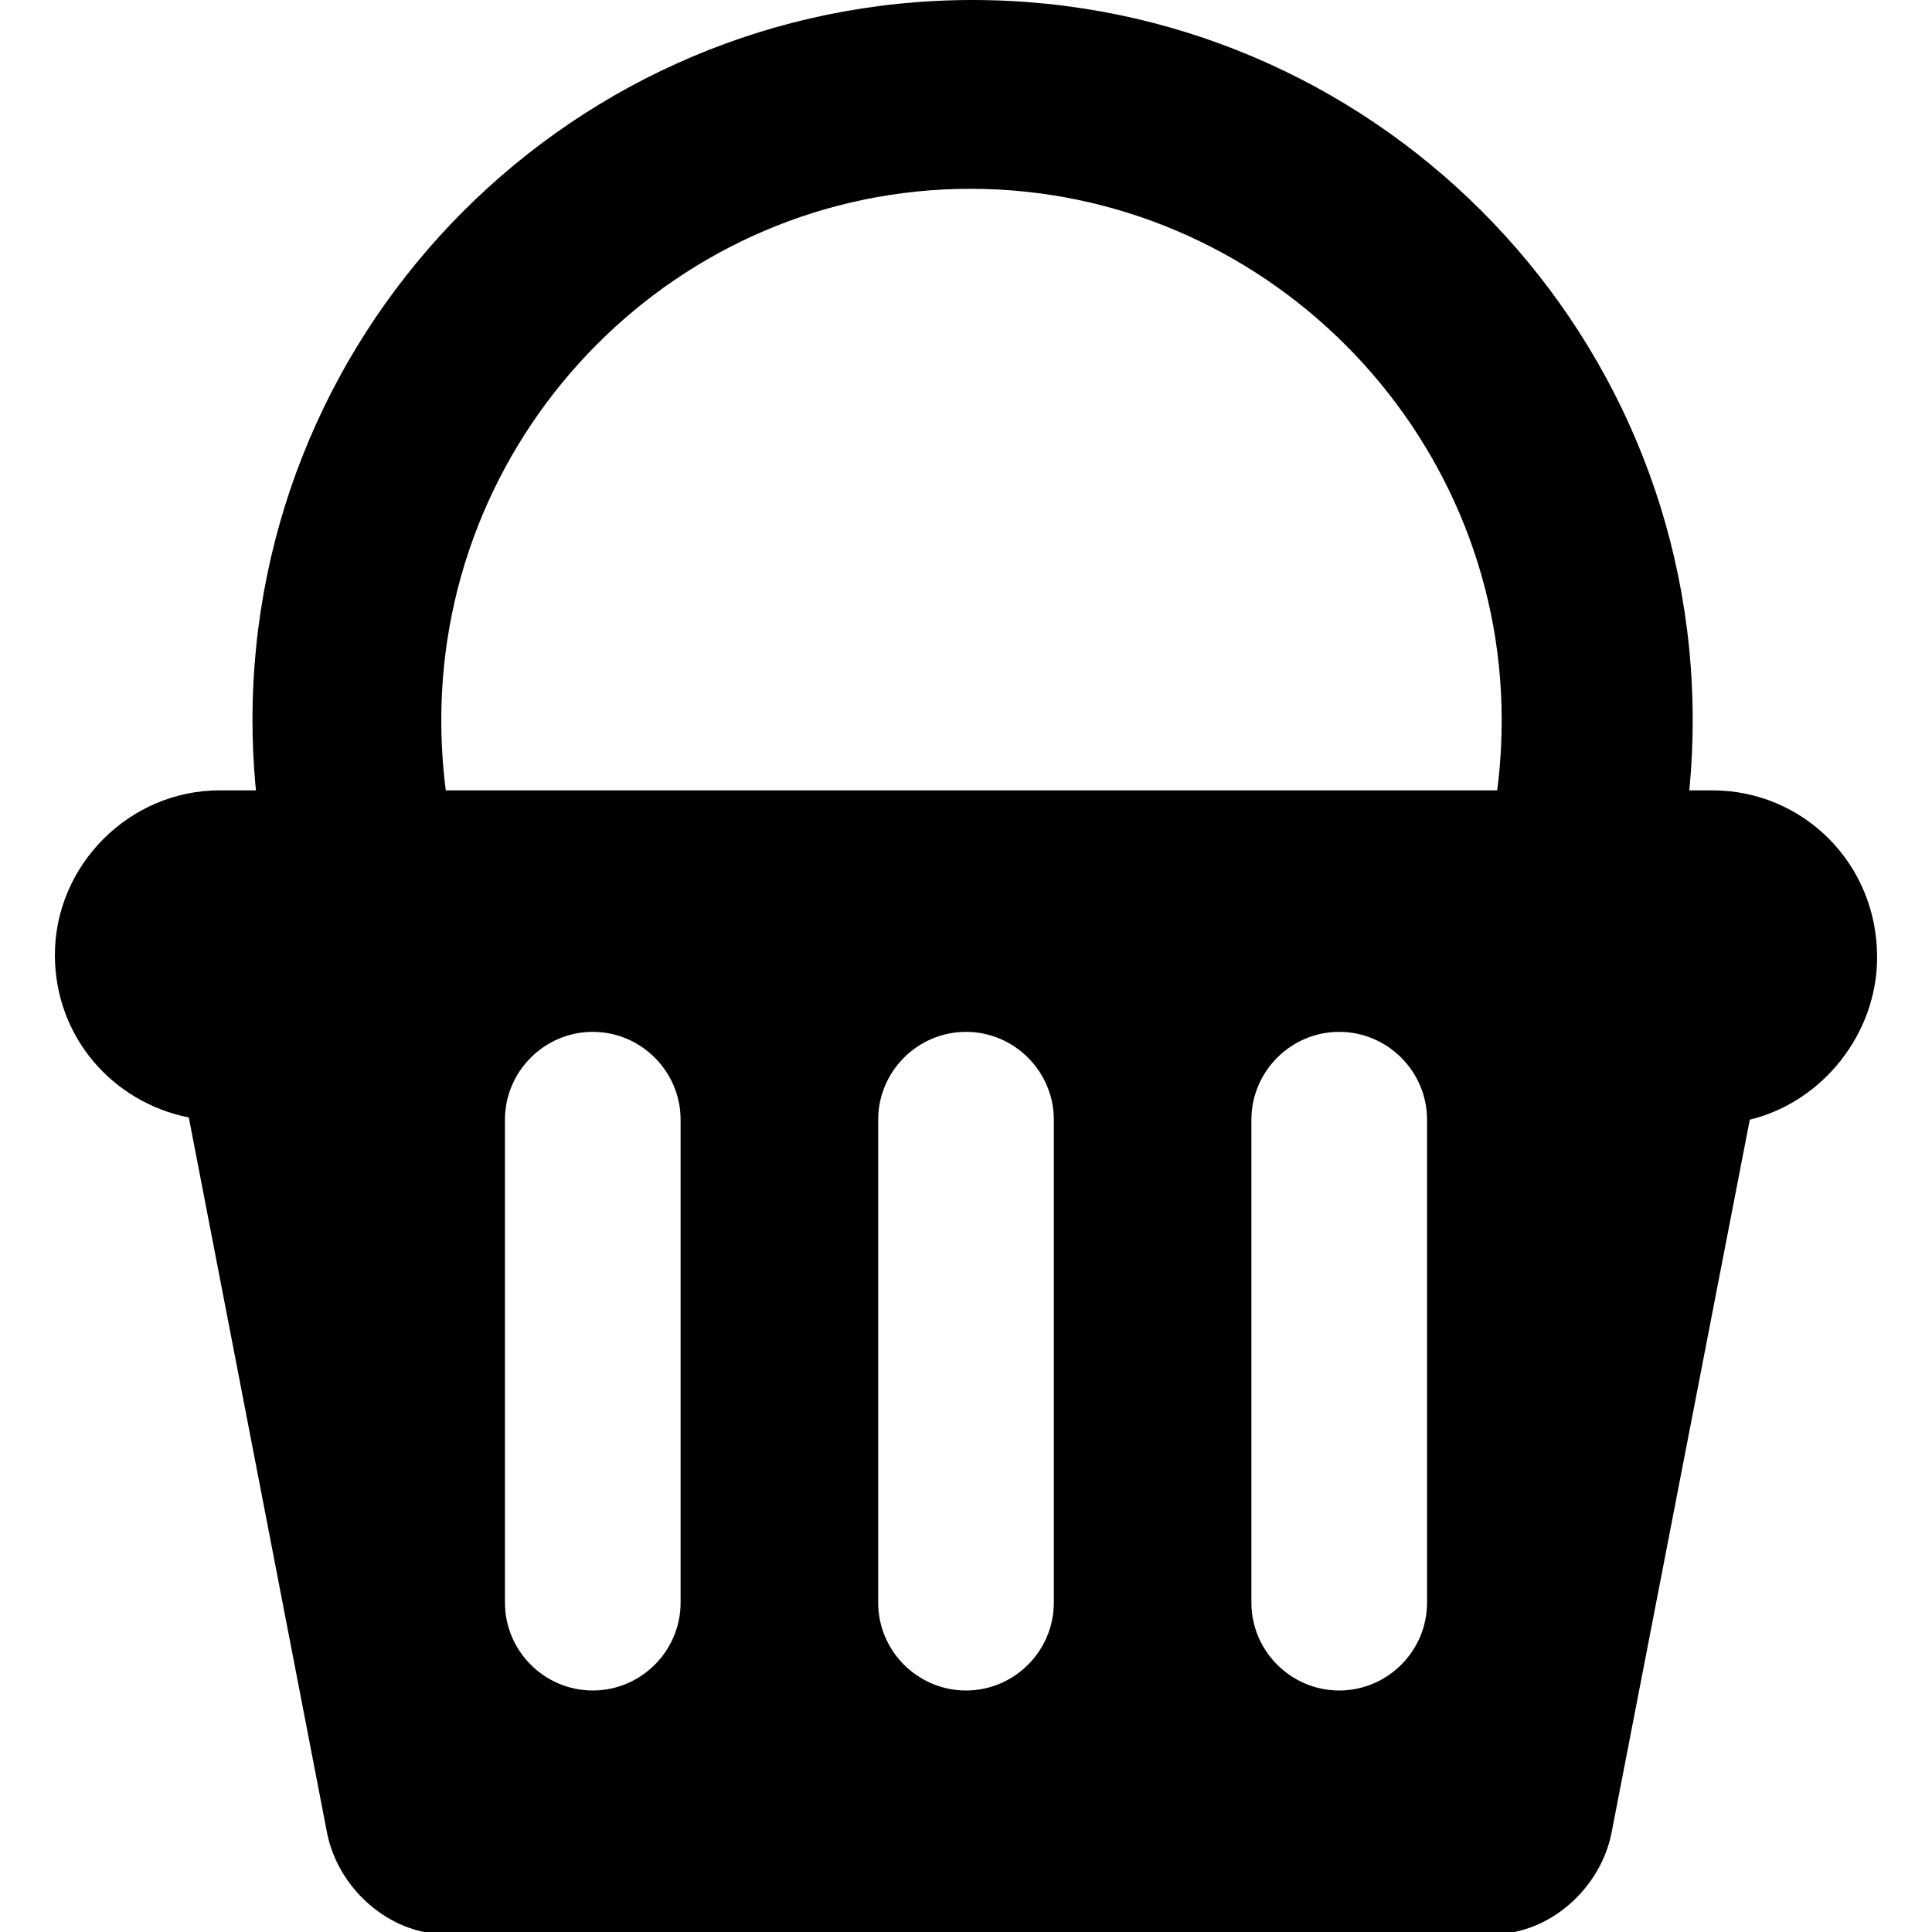
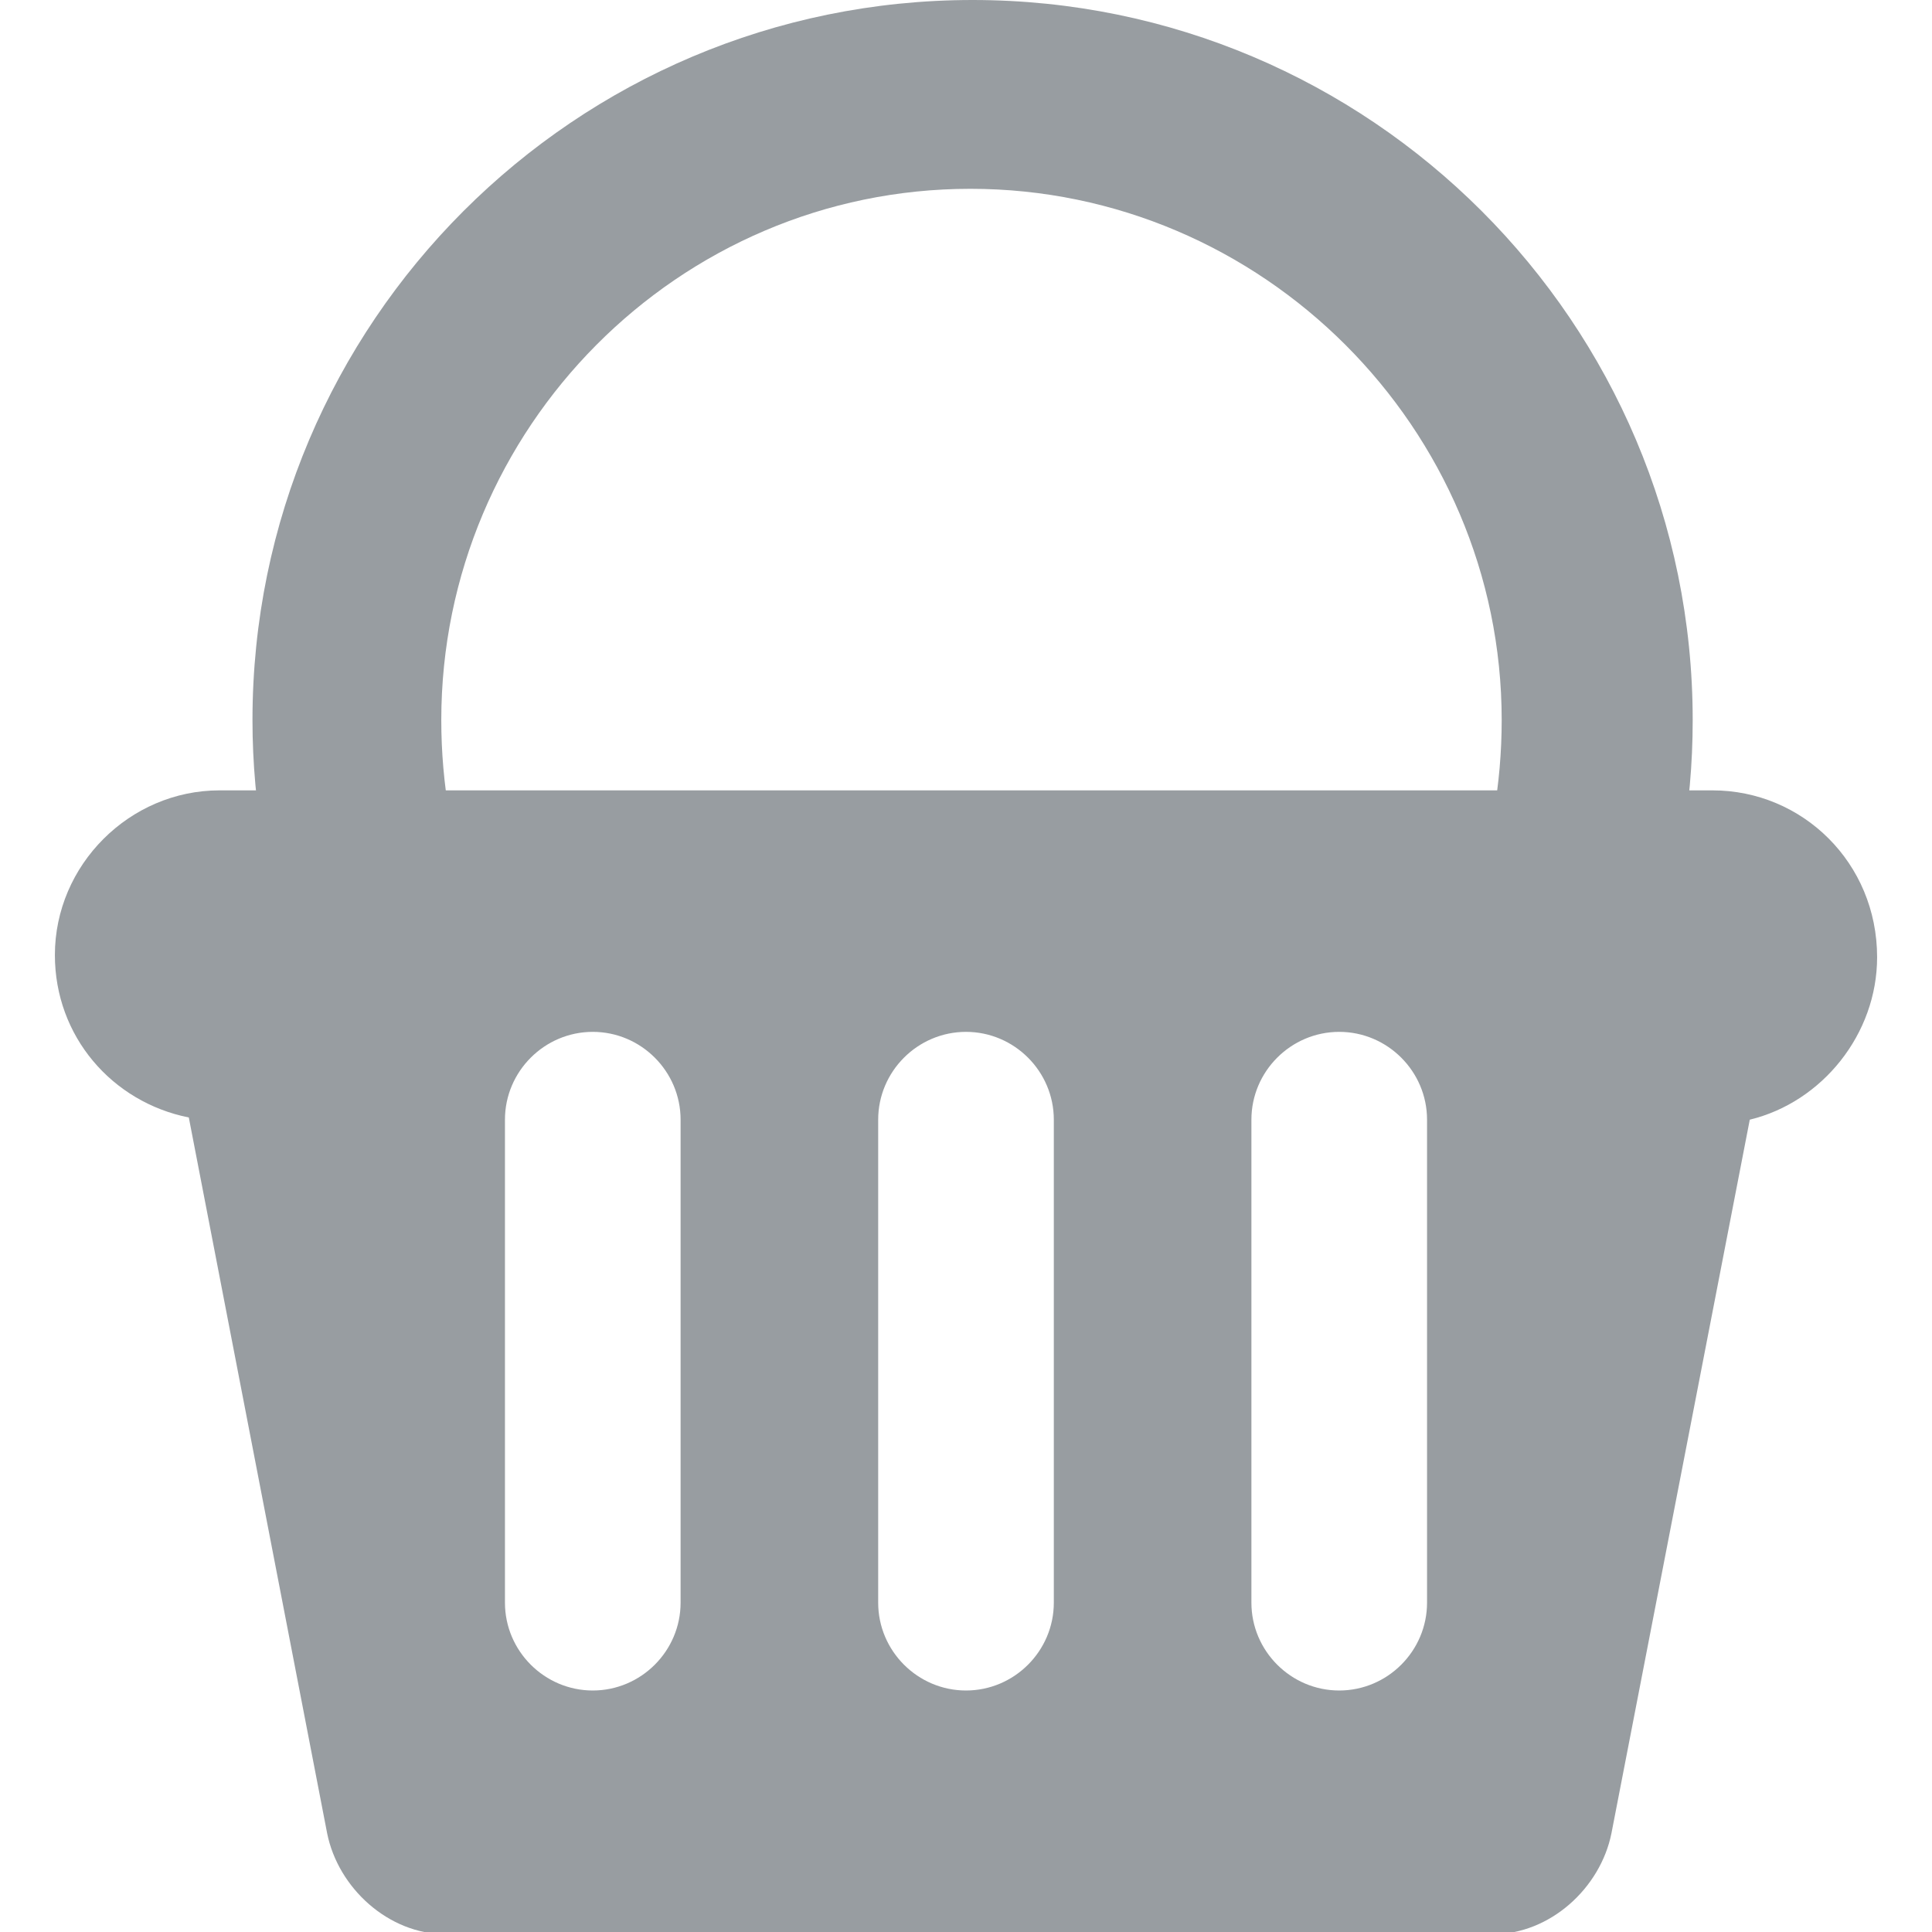
<svg xmlns="http://www.w3.org/2000/svg" version="1.1" id="Layer_1" x="0px" y="0px" viewBox="0 0 88 88" enable-background="new 0 0 88 88" xml:space="preserve">
-   <path d="M70.9,47.1c-0.5,0-1-0.1-1.5-0.3c-2.2-0.8-3.3-3.3-2.5-5.5c1-2.7,1.5-5.6,1.5-8.5c0-13.3-10.9-24.2-24.2-24.2  S20.1,19.5,20.1,32.8c0,2.9,0.5,5.8,1.5,8.5c0.8,2.2-0.3,4.7-2.5,5.5c-2.2,0.8-4.7-0.3-5.5-2.5c-1.4-3.7-2.1-7.6-2.1-11.5  C11.5,14.7,26.2,0,44.3,0s32.8,14.7,32.8,32.8c0,4-0.7,7.8-2.1,11.5C74.3,46,72.7,47.1,70.9,47.1z" />
-   <path d="M78,36H10c-4.1,0-7.5,3.4-7.5,7.5c0,3.7,2.6,6.7,6.1,7.4l6.3,32.6c0.5,2.5,2.8,4.6,5.4,4.6H68c2.6,0,4.9-2.1,5.4-4.6  l6.3-32.5c3.3-0.8,5.8-3.9,5.8-7.4C85.5,39.3,82.1,36,78,36z M31,73c0,2.2-1.8,4-4,4s-4-1.8-4-4V51c0-2.2,1.8-4,4-4s4,1.8,4,4V73z   M48,73c0,2.2-1.8,4-4,4s-4-1.8-4-4V51c0-2.2,1.8-4,4-4s4,1.8,4,4V73z M65,73c0,2.2-1.8,4-4,4s-4-1.8-4-4V51c0-2.2,1.8-4,4-4  s4,1.8,4,4V73z" />
+   <path fill="#989DA1" d="M70.9,47.1c-0.5,0-1-0.1-1.5-0.3c-2.2-0.8-3.3-3.3-2.5-5.5c1-2.7,1.5-5.6,1.5-8.5  c0-13.3-10.9-24.2-24.2-24.2S20.1,19.5,20.1,32.8c0,2.9,0.5,5.8,1.5,8.5c0.8,2.2-0.3,4.7-2.5,5.5c-2.2,0.8-4.7-0.3-5.5-2.5  c-1.4-3.7-2.1-7.6-2.1-11.5C11.5,14.7,26.2,0,44.3,0s32.8,14.7,32.8,32.8c0,4-0.7,7.8-2.1,11.5C74.3,46,72.7,47.1,70.9,47.1z" />
+   <path fill="#989DA1" d="M78,36H10c-4.1,0-7.5,3.4-7.5,7.5c0,3.7,2.6,6.7,6.1,7.4l6.3,32.6c0.5,2.5,2.8,4.6,5.4,4.6H68  c2.6,0,4.9-2.1,5.4-4.6l6.3-32.5c3.3-0.8,5.8-3.9,5.8-7.4C85.5,39.3,82.1,36,78,36z M31,73c0,2.2-1.8,4-4,4s-4-1.8-4-4V51  c0-2.2,1.8-4,4-4s4,1.8,4,4V73z M48,73c0,2.2-1.8,4-4,4s-4-1.8-4-4V51c0-2.2,1.8-4,4-4s4,1.8,4,4V73z M65,73c0,2.2-1.8,4-4,4  s-4-1.8-4-4V51c0-2.2,1.8-4,4-4s4,1.8,4,4V73z" />
</svg>
